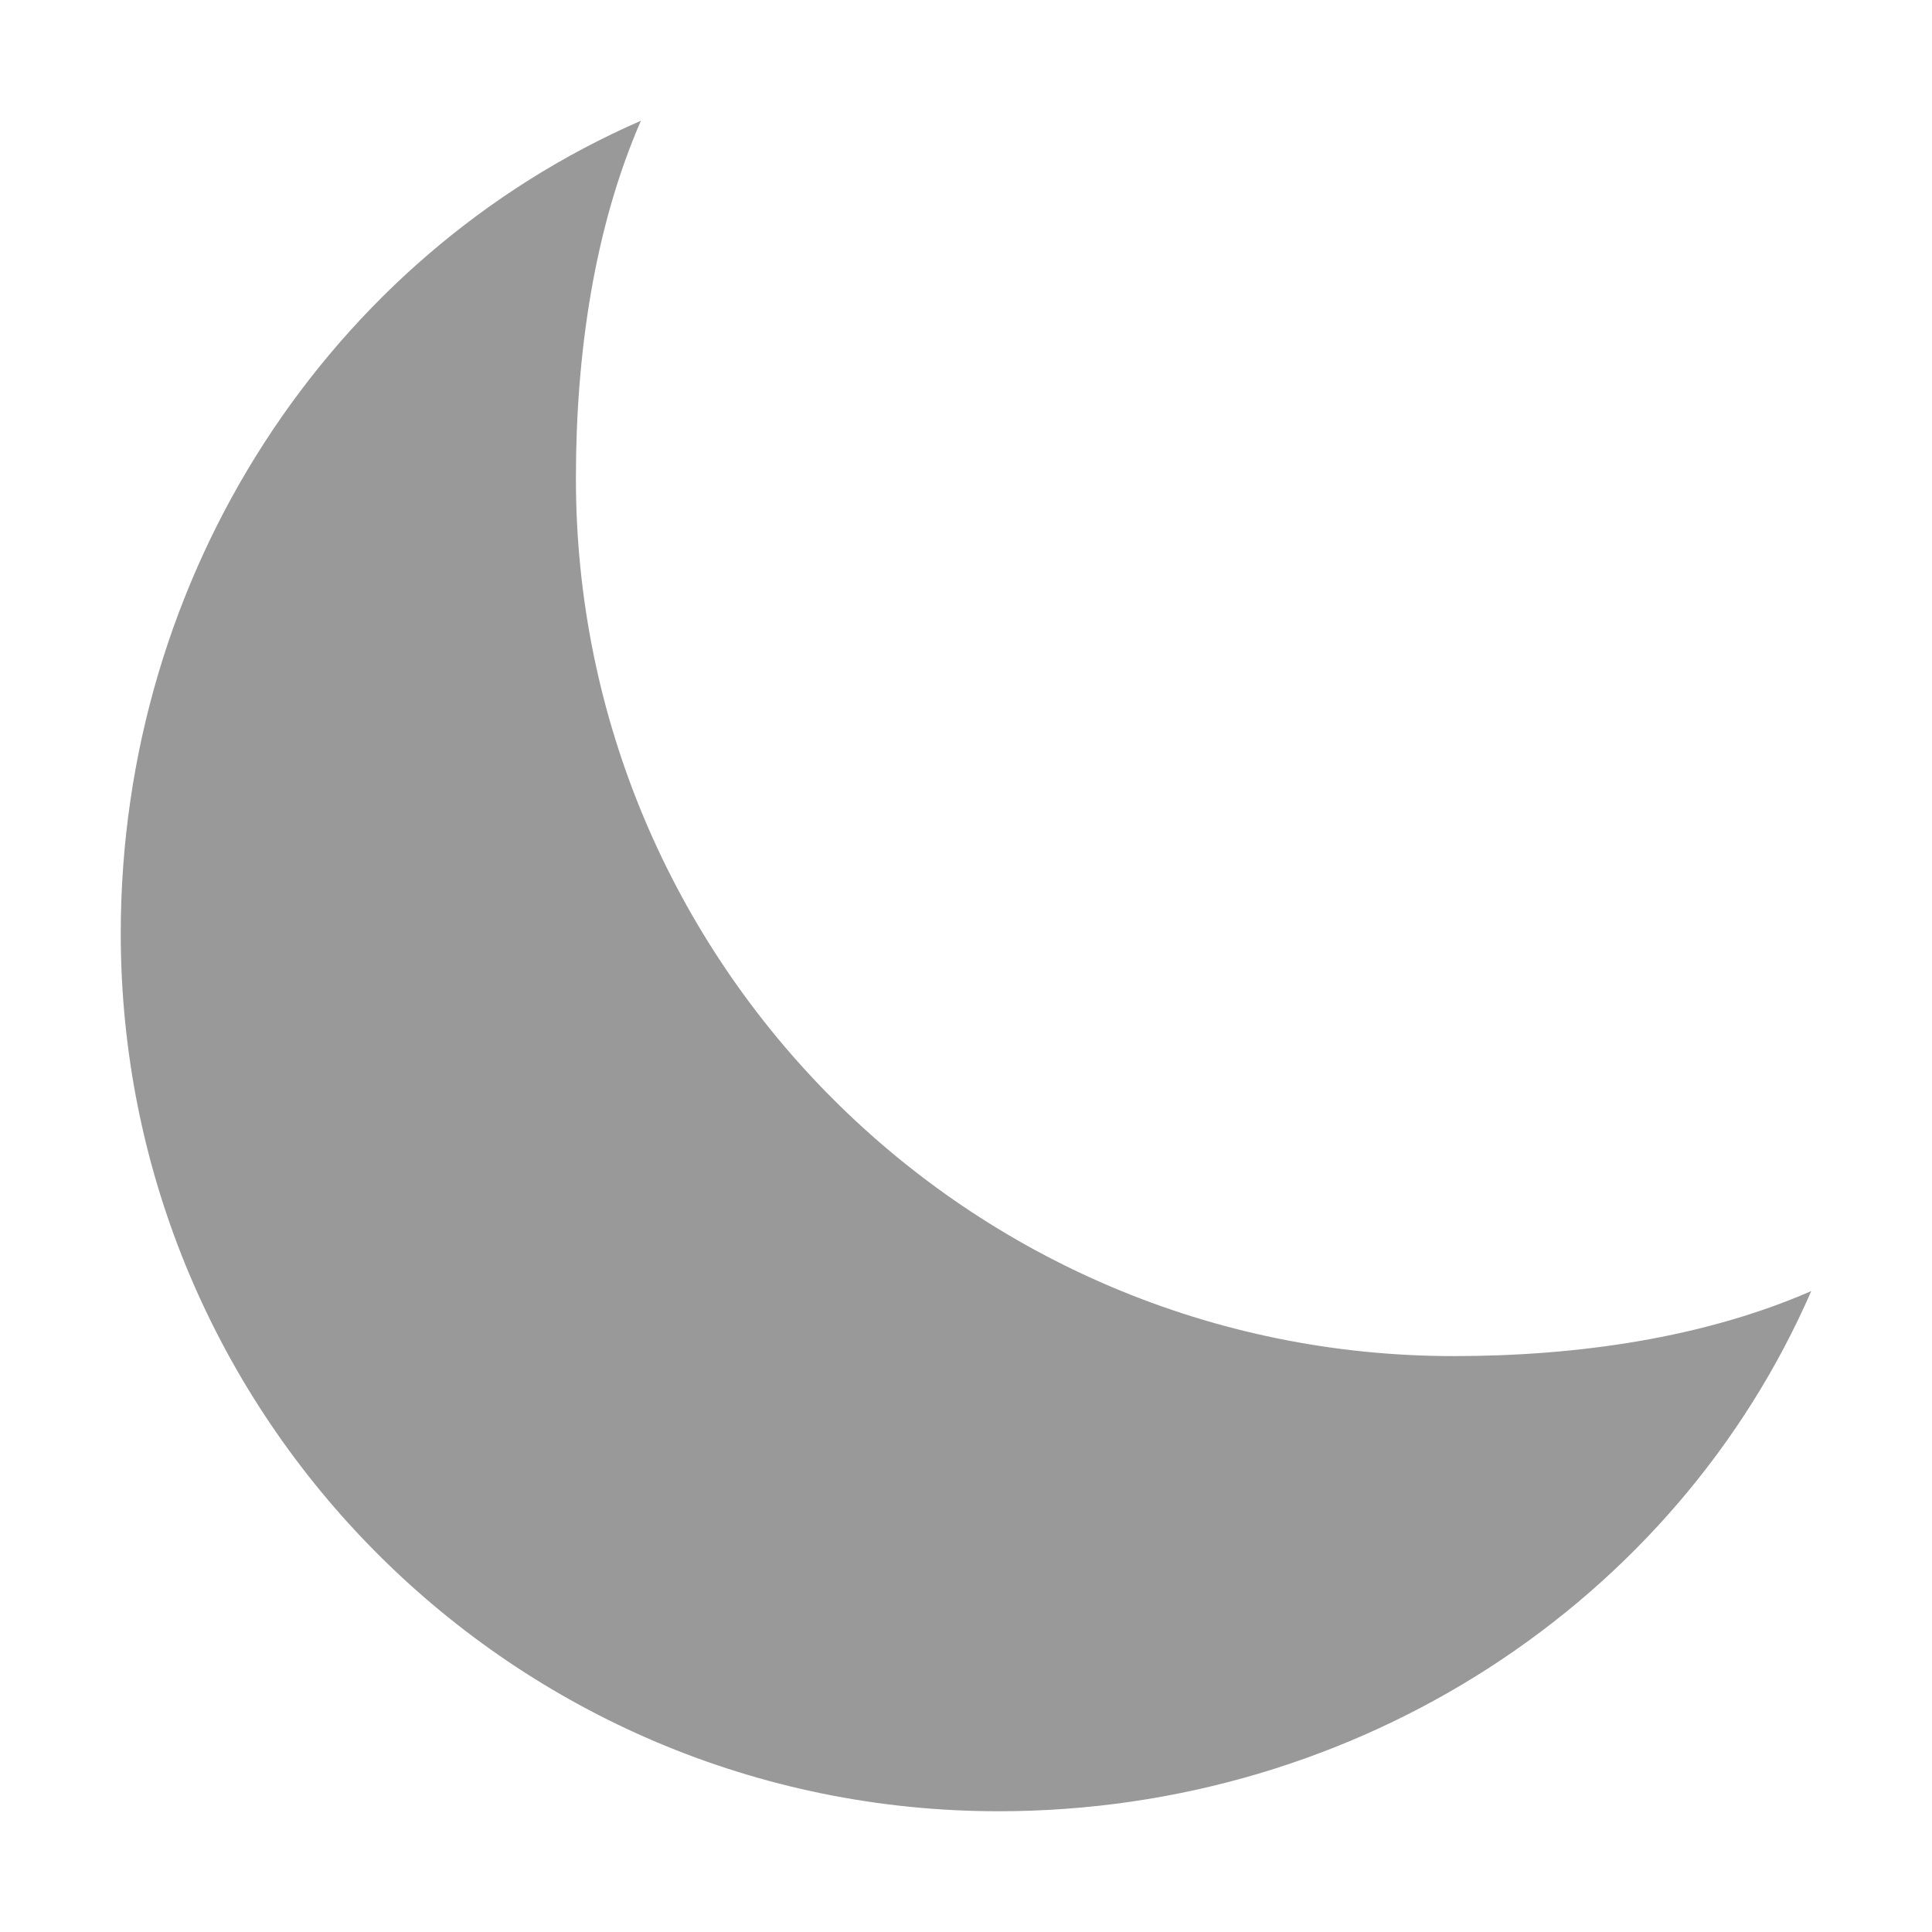
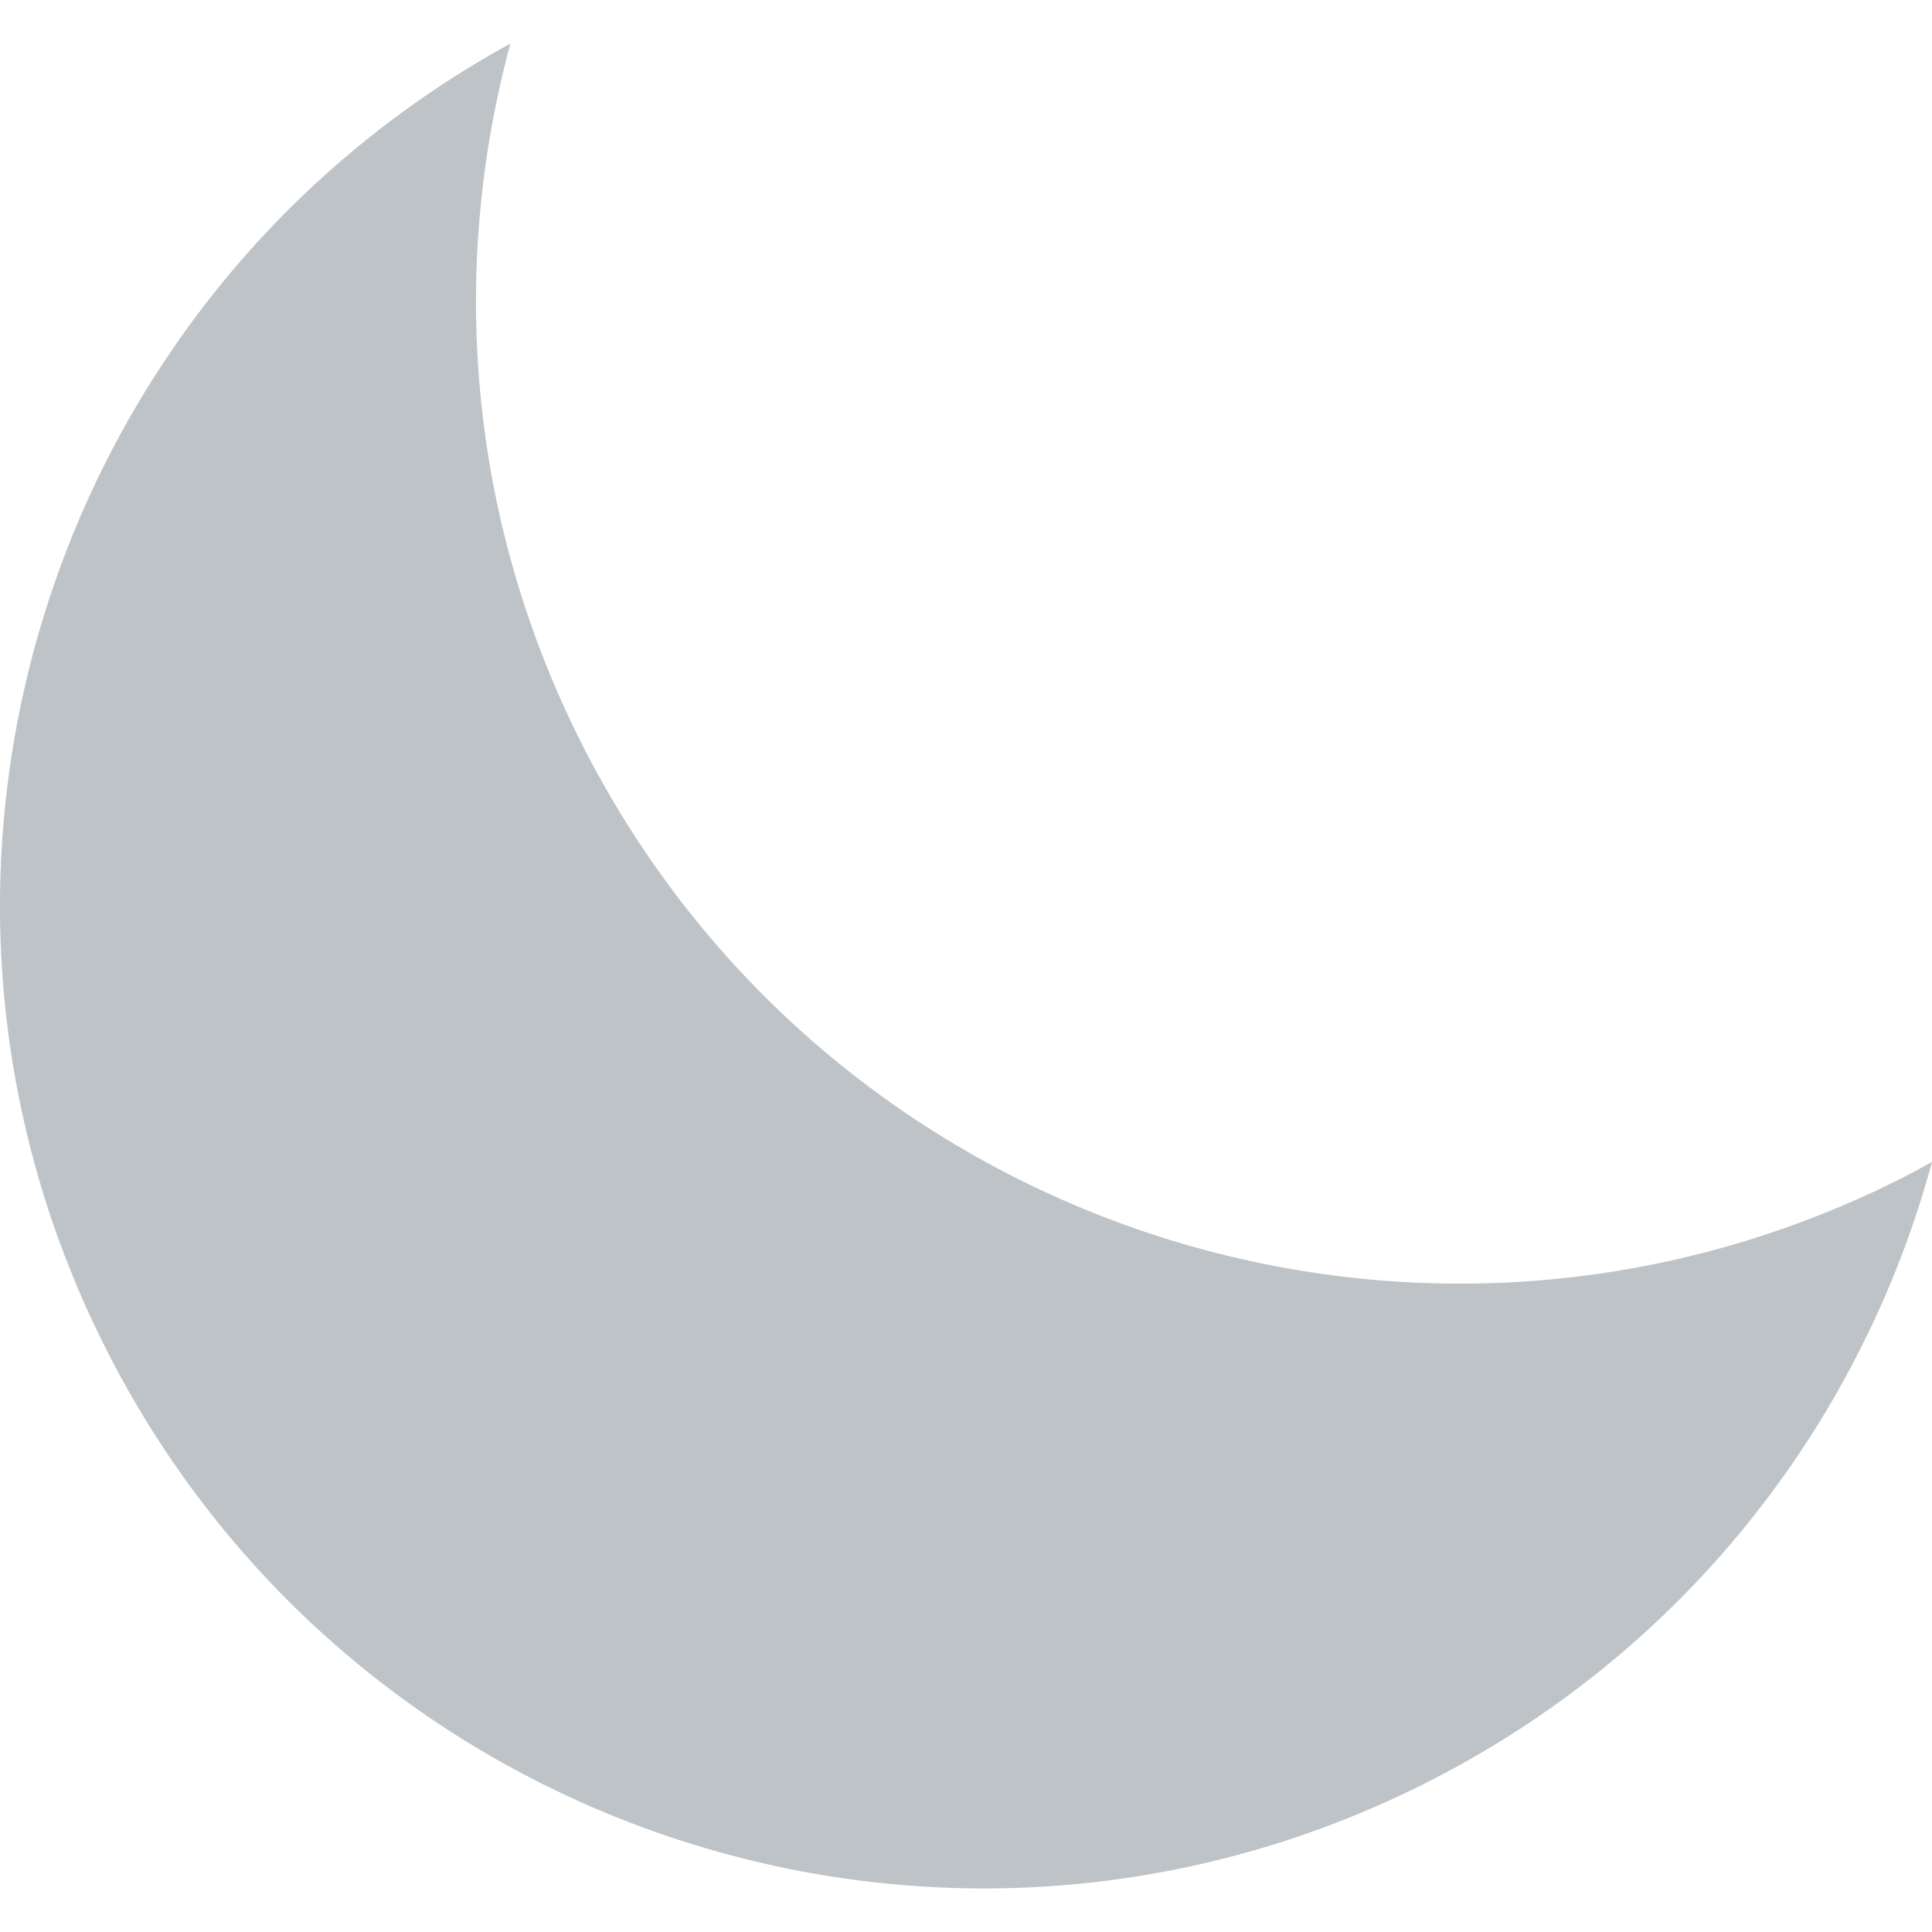
- <svg xmlns="http://www.w3.org/2000/svg" width="32px" height="32px" viewBox="0 0 512 512">
-   <path d="M152.62,126.77c0-33,4.85-66.35,17.23-94.77C87.54,67.83,32,151.89,32,247.38,32,375.85,136.15,480,264.62,480c95.49,0,179.55-55.54,215.38-137.85-28.42,12.38-61.8,17.23-94.77,17.23C256.76,359.38,152.62,255.24,152.62,126.77Z" fill="#999" />
+ <svg xmlns="http://www.w3.org/2000/svg" version="1.1" id="Capa_1" x="0px" y="0px" viewBox="0 0 47.167 47.167" style="enable-background:new 0 0 47.167 47.167;" xml:space="preserve">
+   <path style="fill:#BDC3C7;" d="M46.369,28.793c-11.852,5.935-26.271,1.138-32.206-10.714c-2.748-5.488-3.191-11.524-1.702-17.016  C1.197,7.236-3.255,21.263,2.544,32.844C8.479,44.696,22.898,49.493,34.75,43.558c6.364-3.187,10.69-8.821,12.417-15.19  C46.903,28.513,46.64,28.658,46.369,28.793z" />
+   <g>
+ </g>
+   <g>
+ </g>
+   <g>
+ </g>
+   <g>
+ </g>
+   <g>
+ </g>
+   <g>
+ </g>
+   <g>
+ </g>
+   <g>
+ </g>
+   <g>
+ </g>
+   <g>
+ </g>
+   <g>
+ </g>
+   <g>
+ </g>
+   <g>
+ </g>
+   <g>
+ </g>
+   <g>
+ </g>
</svg>
